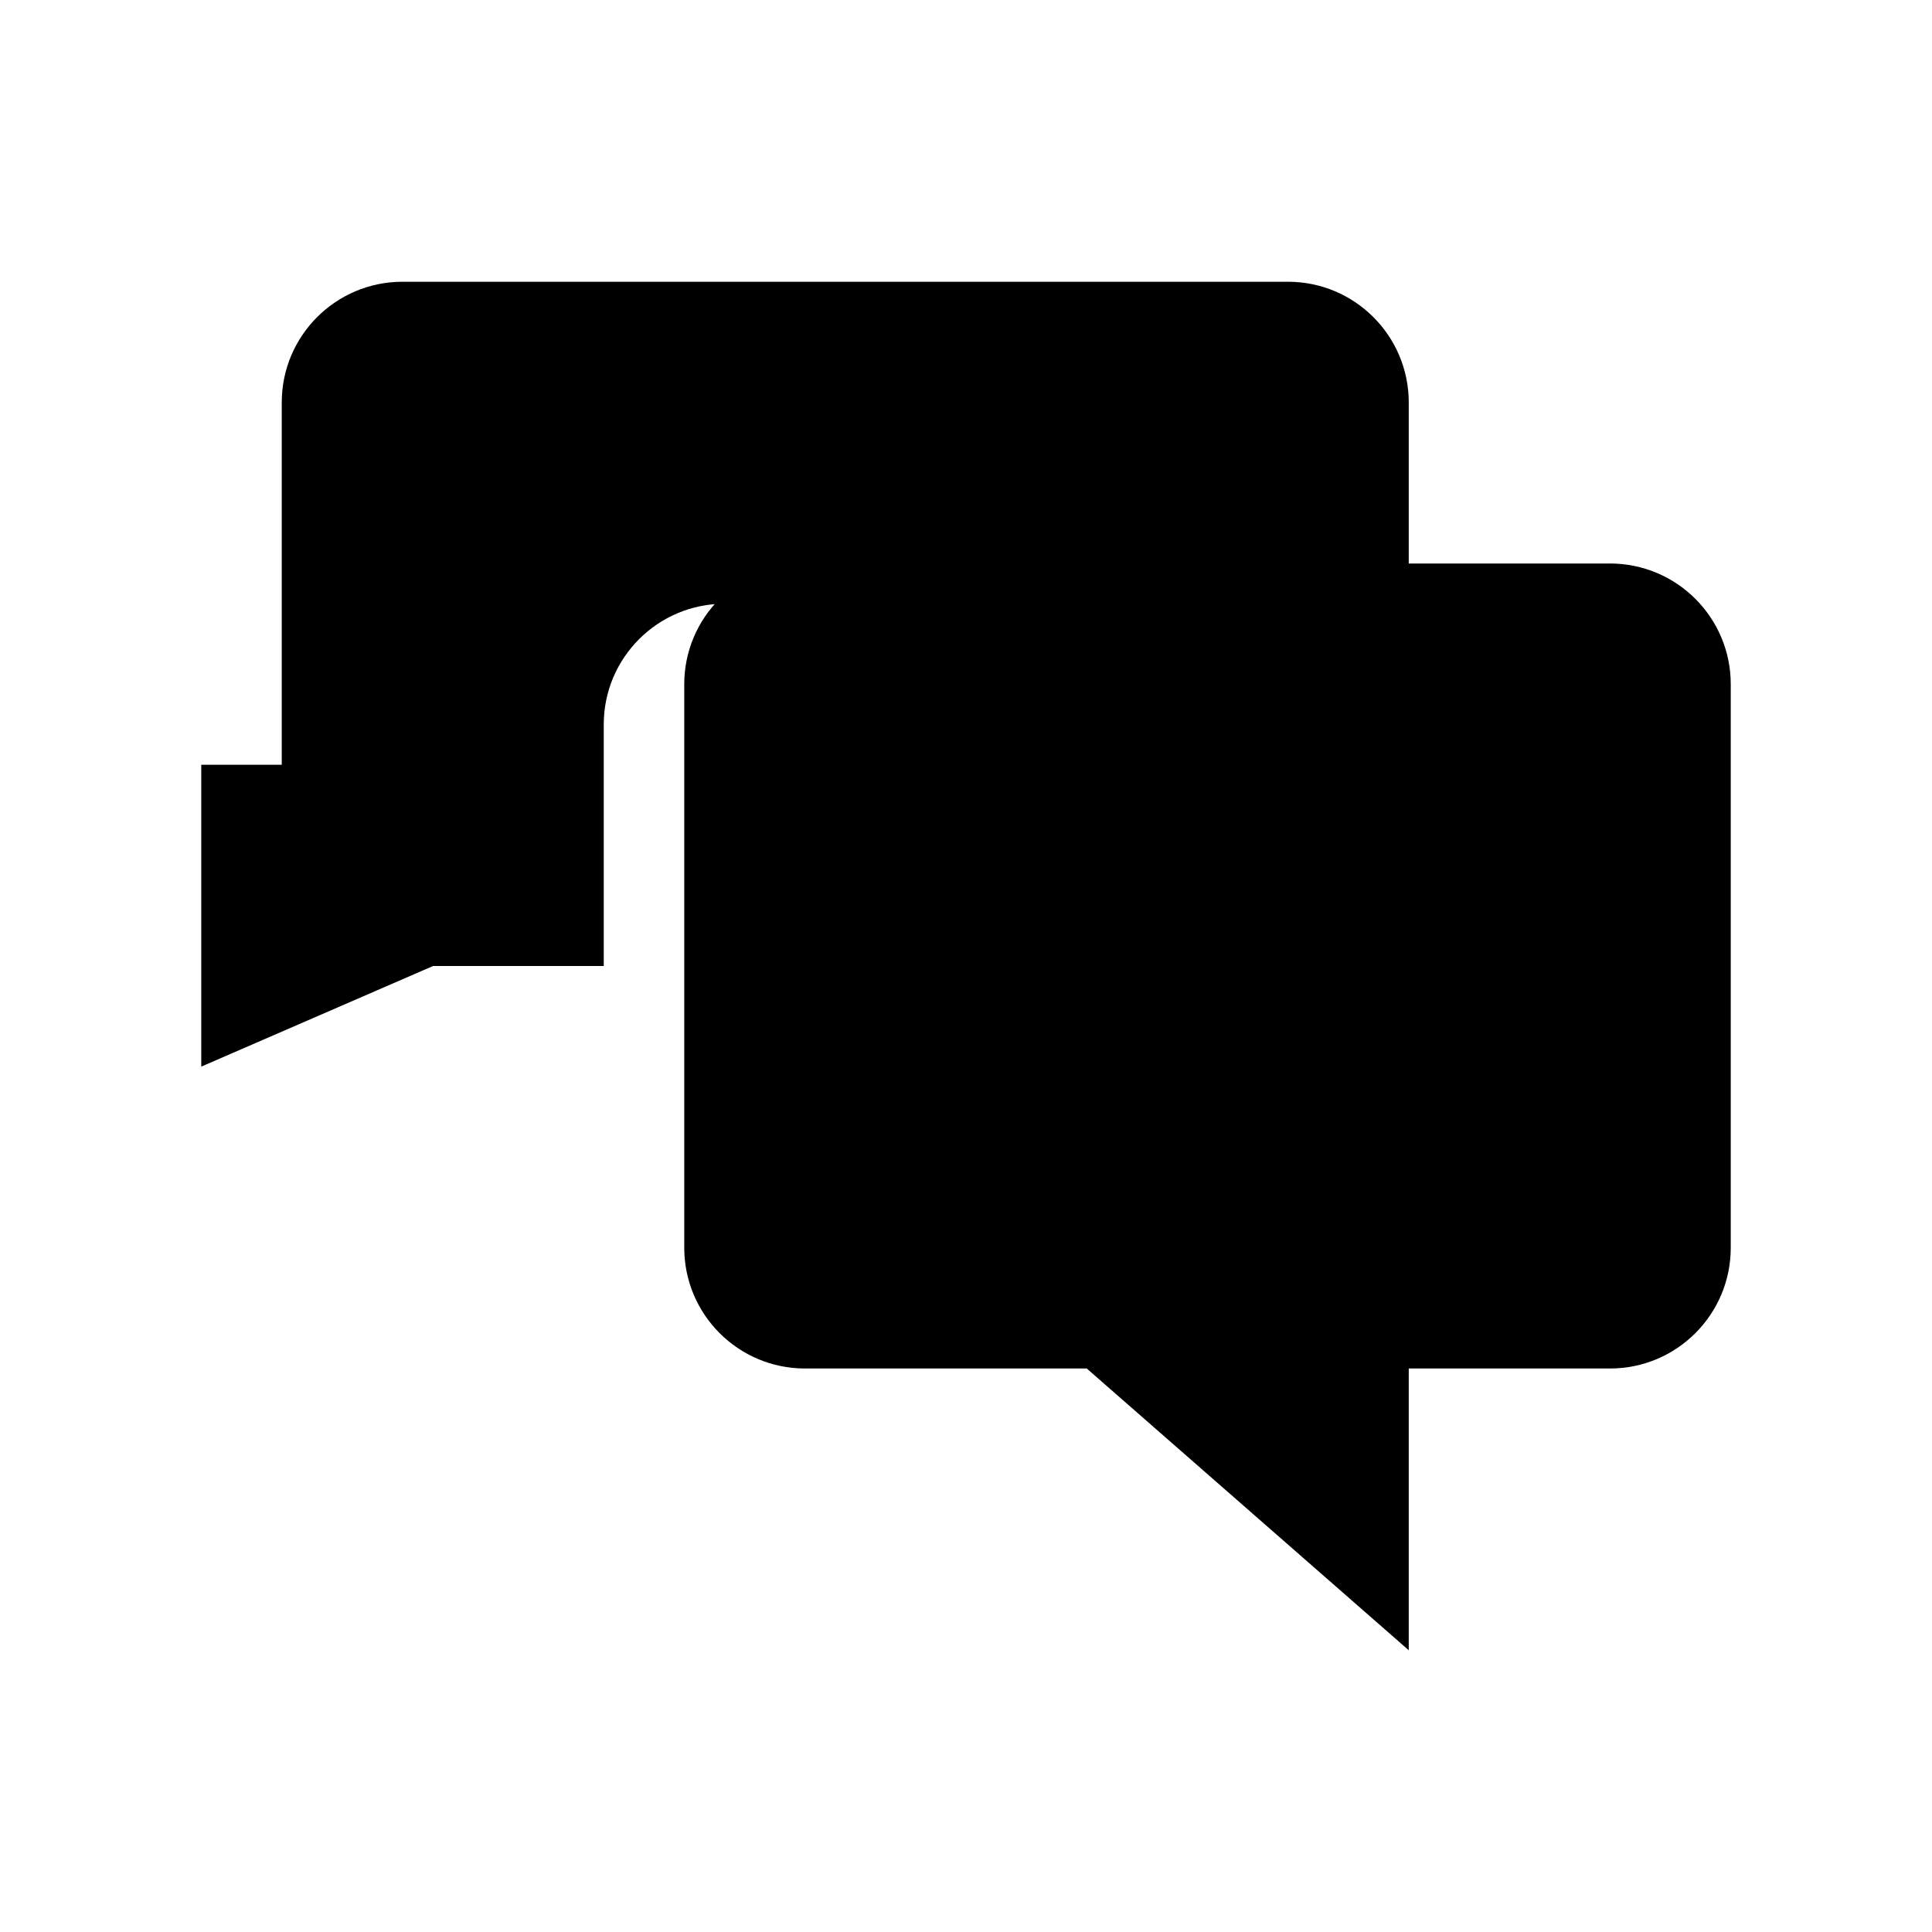
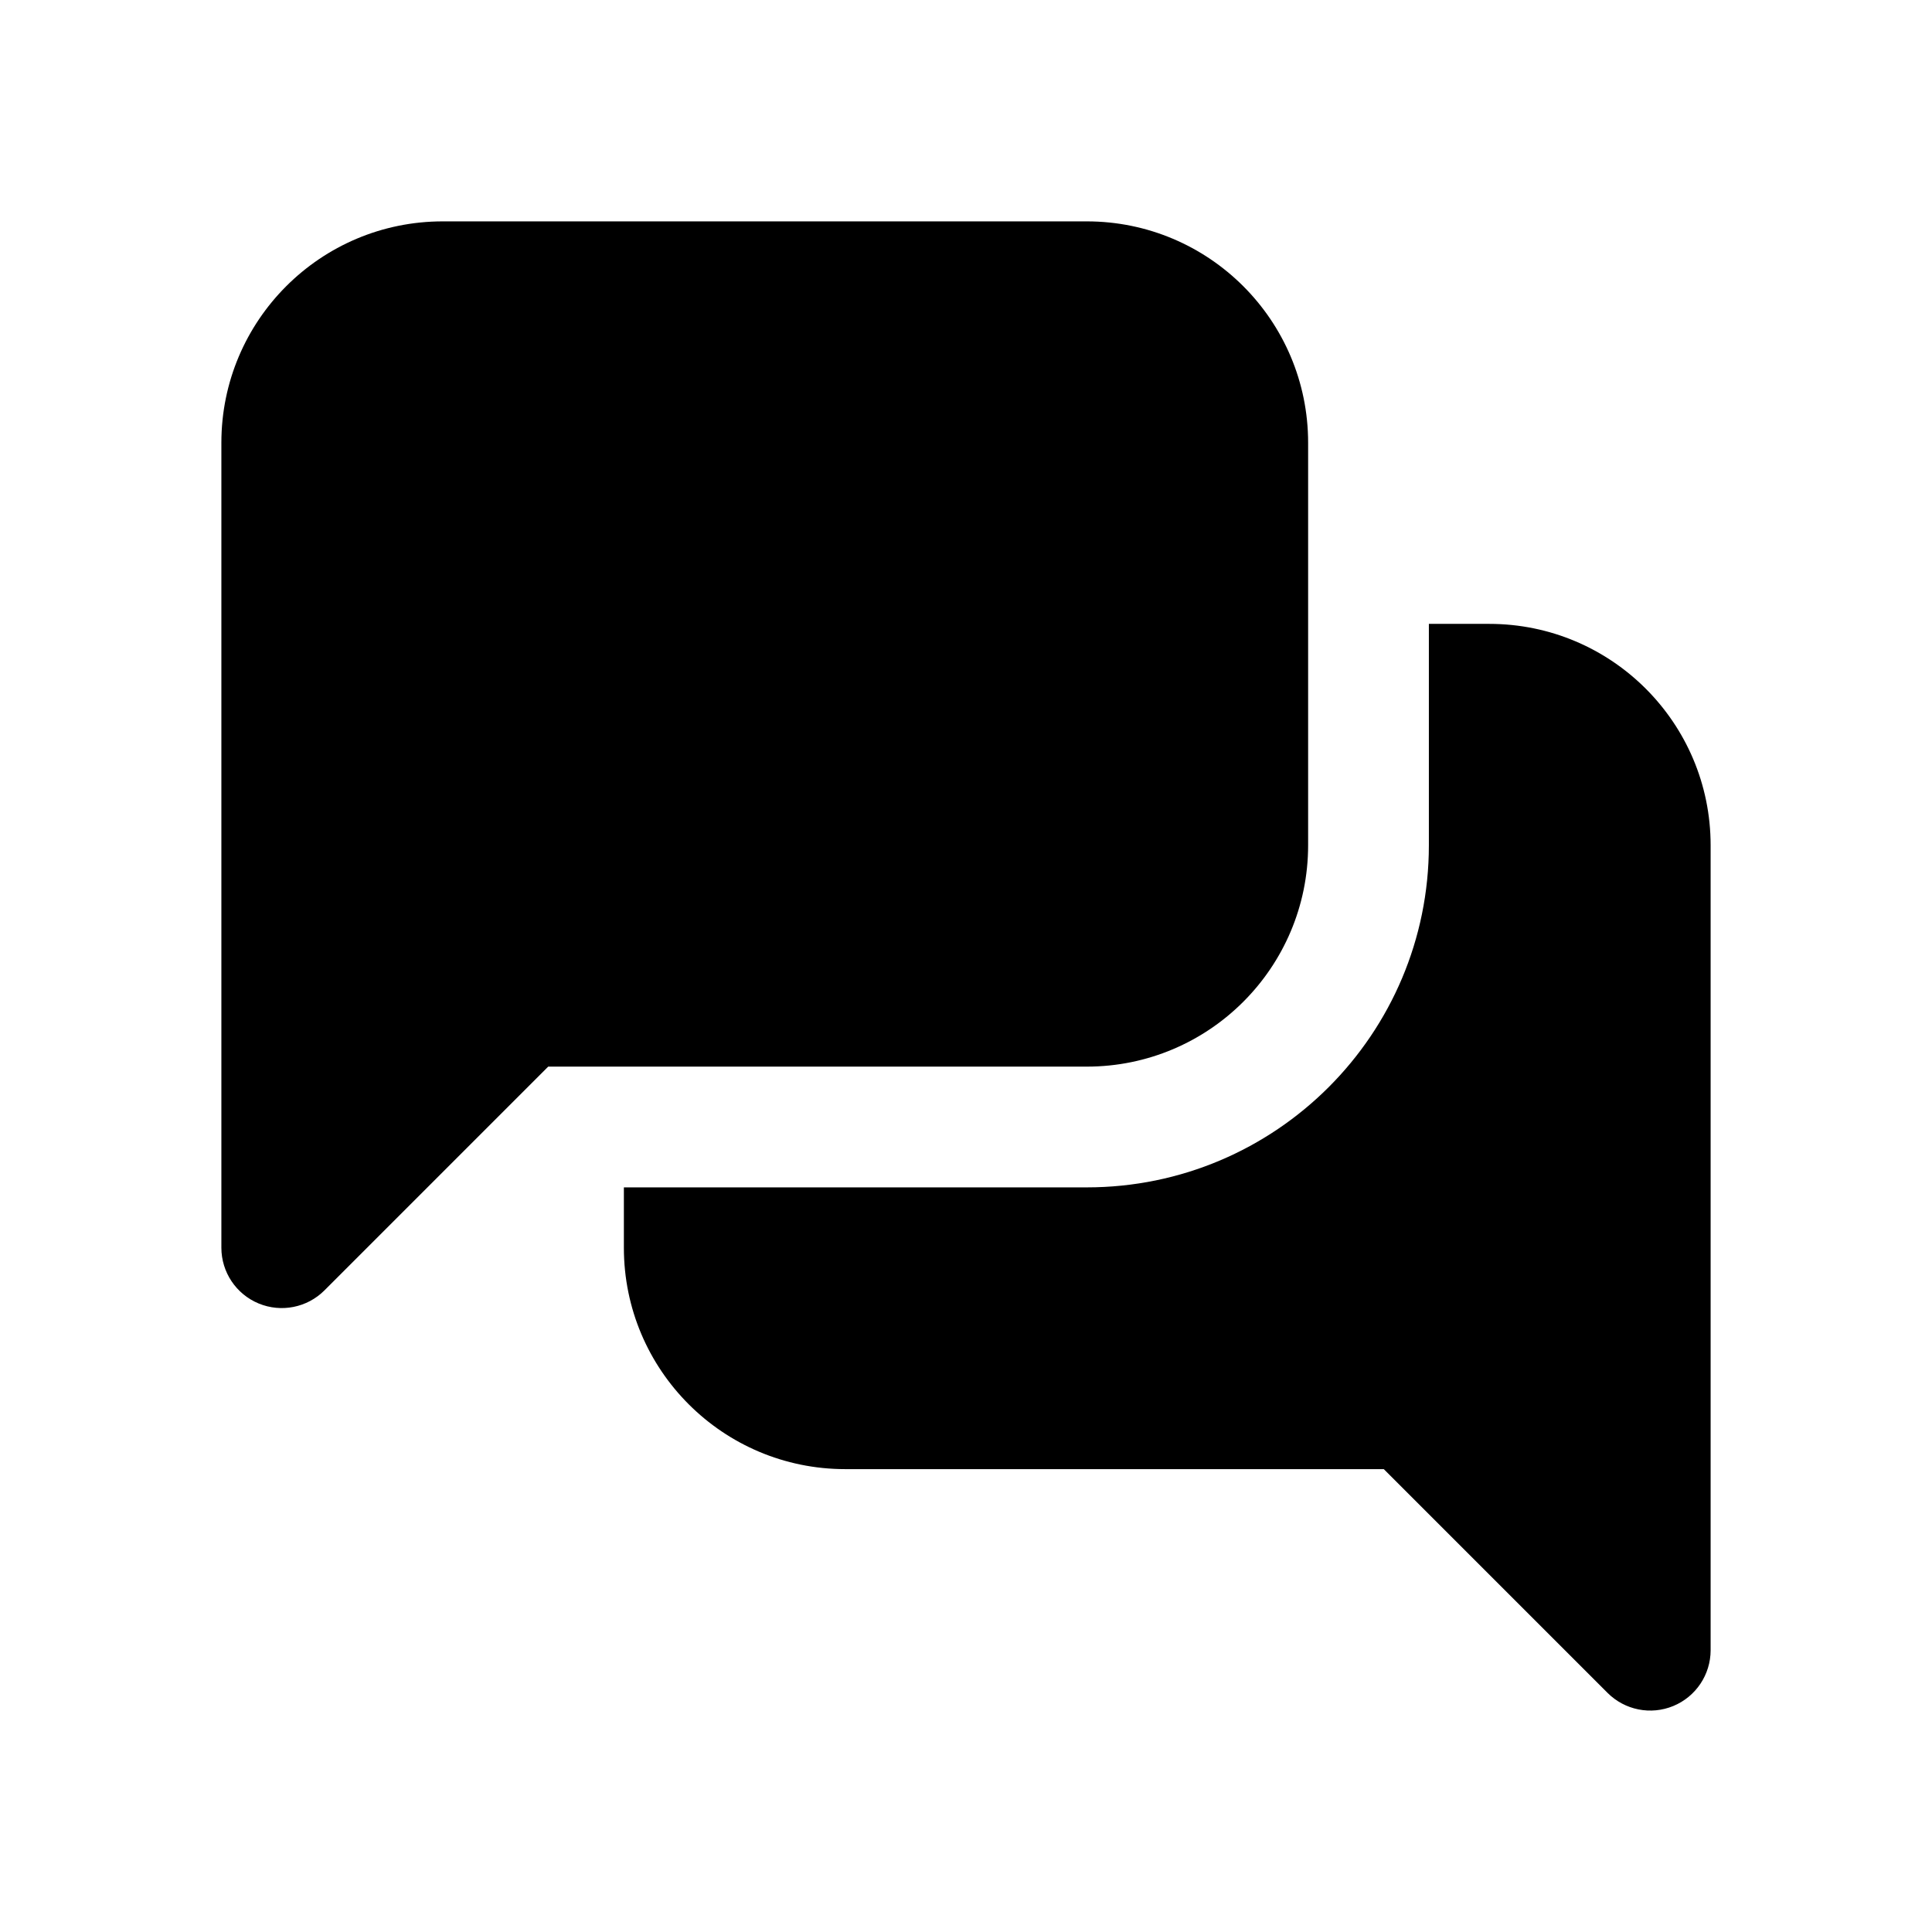
<svg xmlns="http://www.w3.org/2000/svg" viewBox="0 0 24 24" fill="none">
-   <path fill-rule="evenodd" clip-rule="evenodd" d="M3.5 5a1.5 1.5 0 0 1 1.5-1.5h11A1.5 1.5 0 0 1 17.5 5v2.5H9A1.5 1.5 0 0 0 7.5 9v3H5a1.5 1.5 0 0 1-1.5-1.5v-1H2.5v3.75L5.38 12H5a1.5 1.5 0 0 1-1.5-1.5V5Z" fill="currentColor" />
-   <path d="M8.5 8.5A1.5 1.5 0 0 1 10 7h10a1.5 1.5 0 0 1 1.5 1.5v7A1.5 1.5 0 0 1 20 17h-2.5v3.5l-4-3.5H10a1.5 1.5 0 0 1-1.5-1.5v-7Z" fill="currentColor" />
+   <path d="M2.75 15.5v-10A2.75 2.75 0 0 1 5.5 2.75h8a2.75 2.75 0 0 1 2.75 2.75v5a2.75 2.75 0 0 1-2.75 2.75H6.81l-2.78 2.78a.75.75 0 0 1-1.28-.53ZM17.75 7.75h.75a2.75 2.75 0 0 1 2.75 2.75v10a.75.75 0 0 1-1.28.53l-2.78-2.78H10.5a2.75 2.75 0 0 1-2.75-2.75v-.75h5.75a4.25 4.25 0 0 0 4.25-4.25V7.75Z" fill="currentColor" />
</svg>
